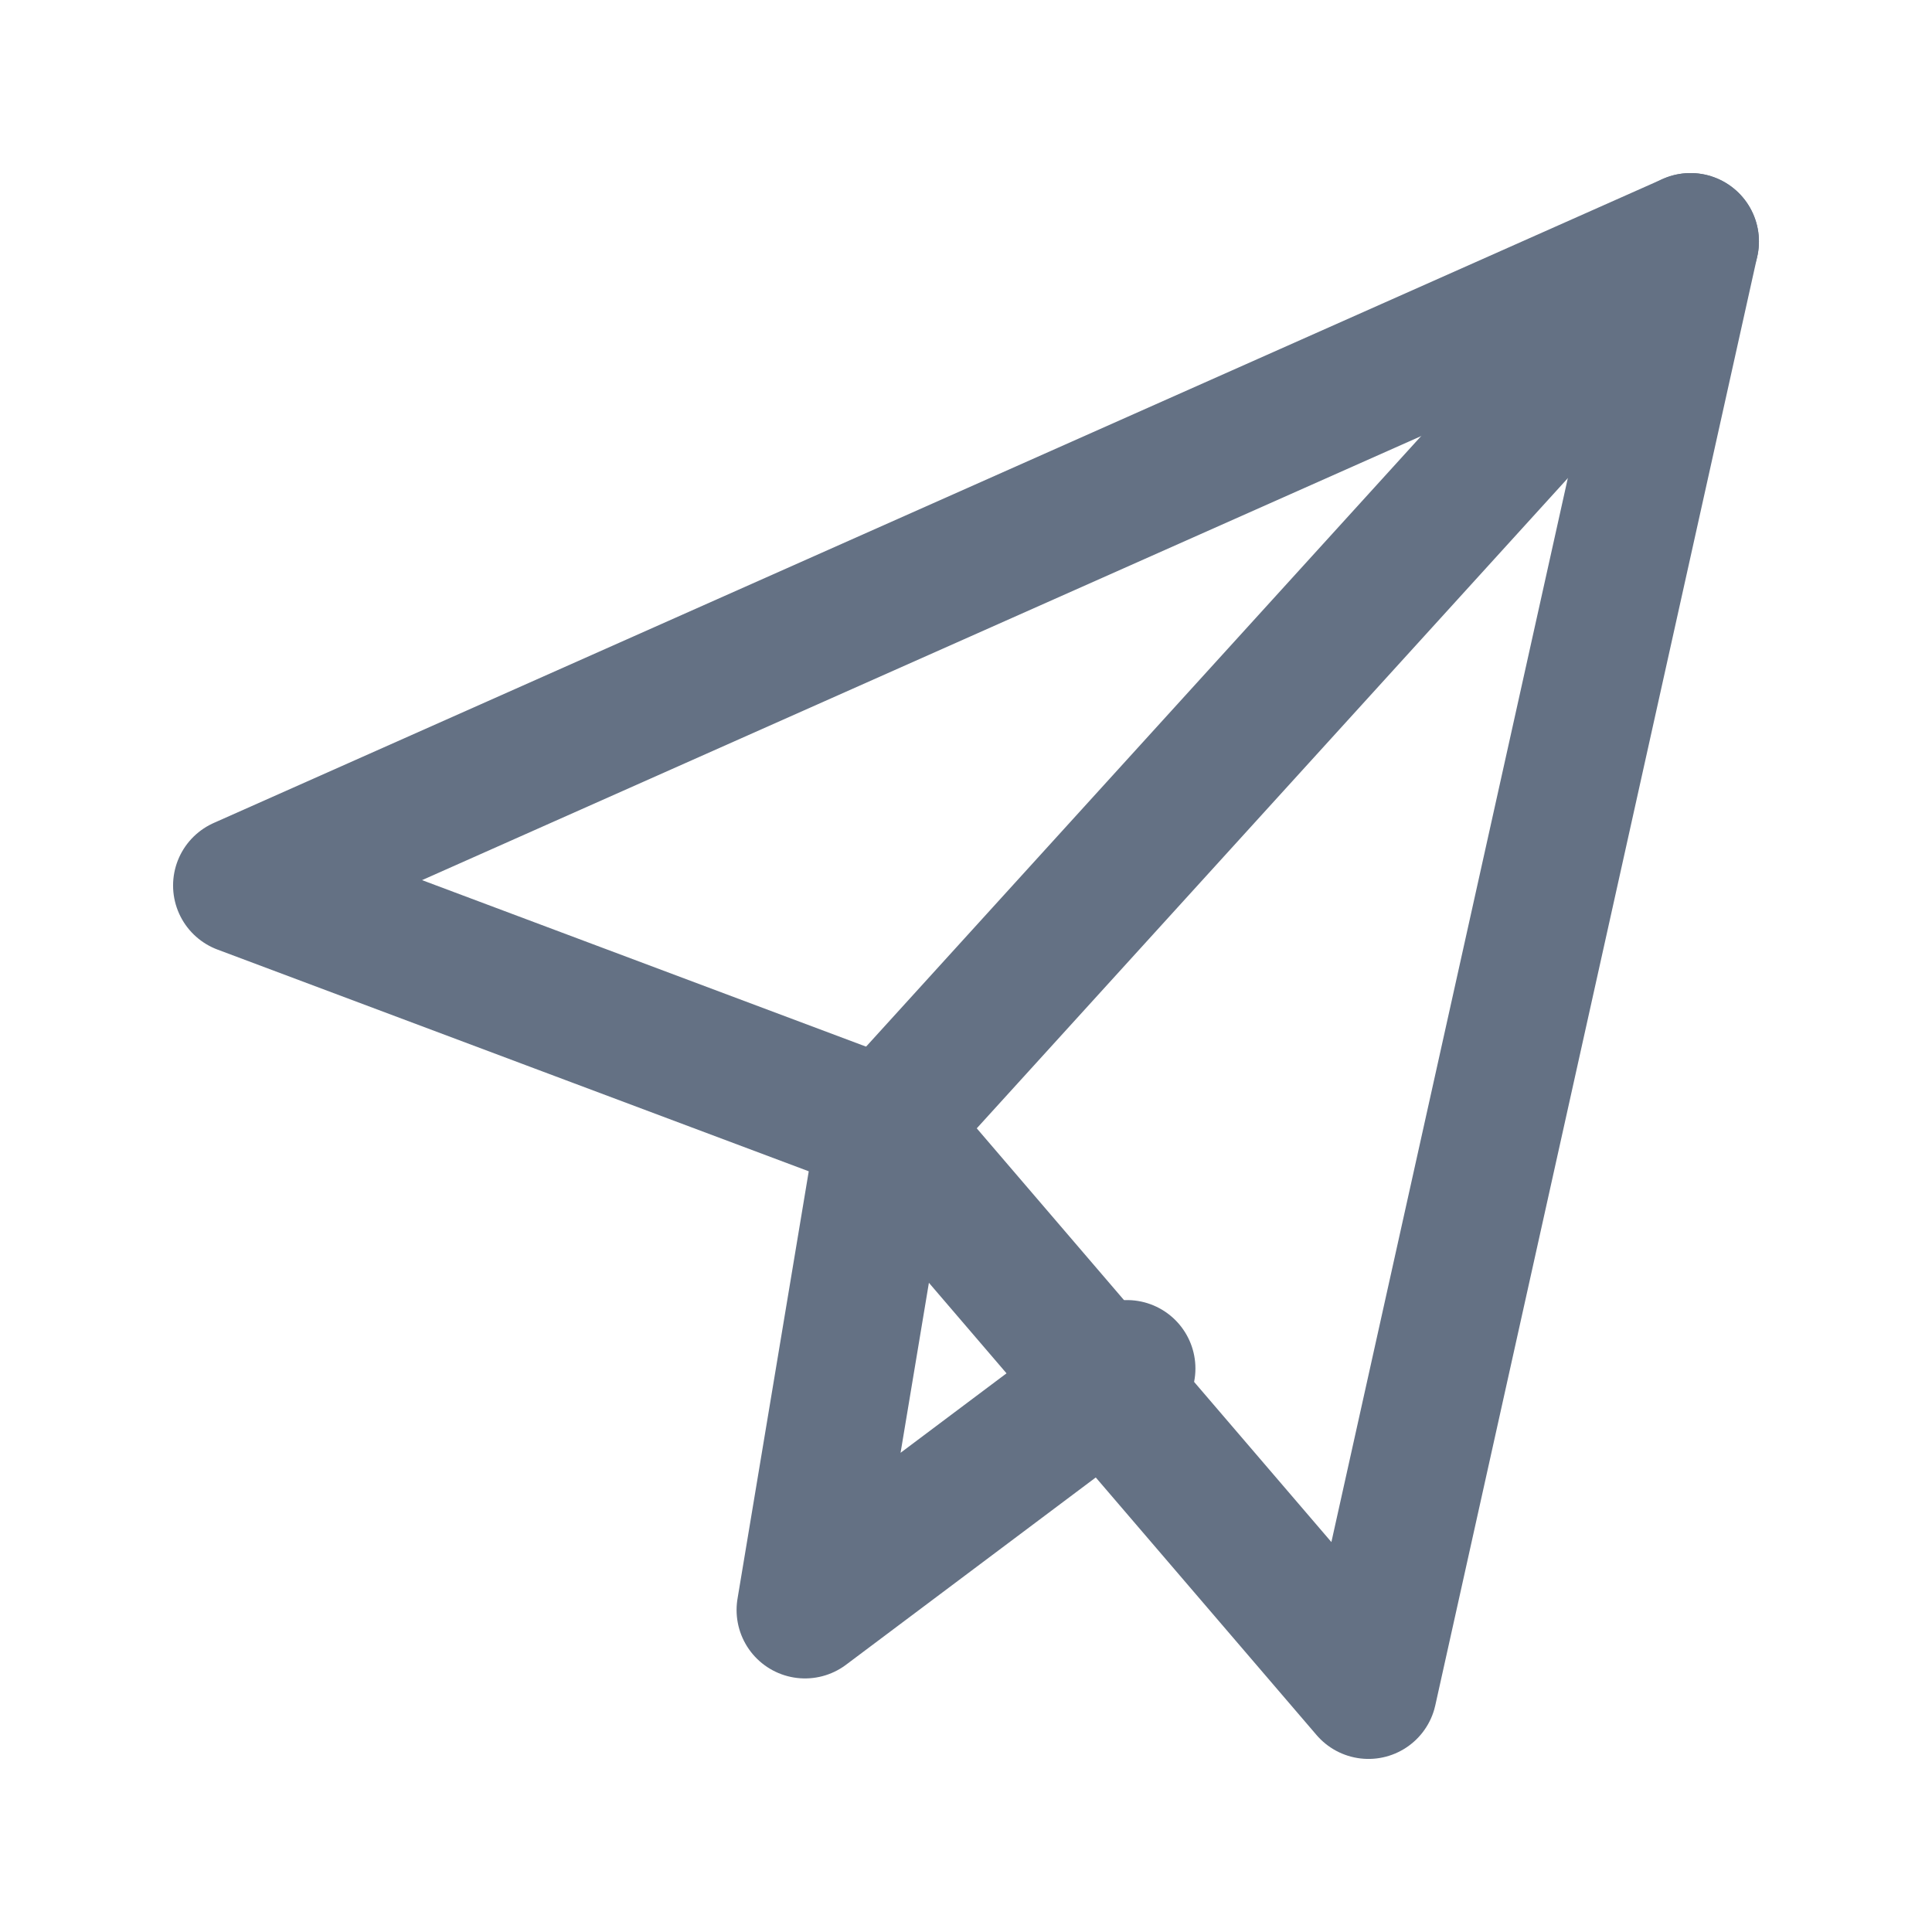
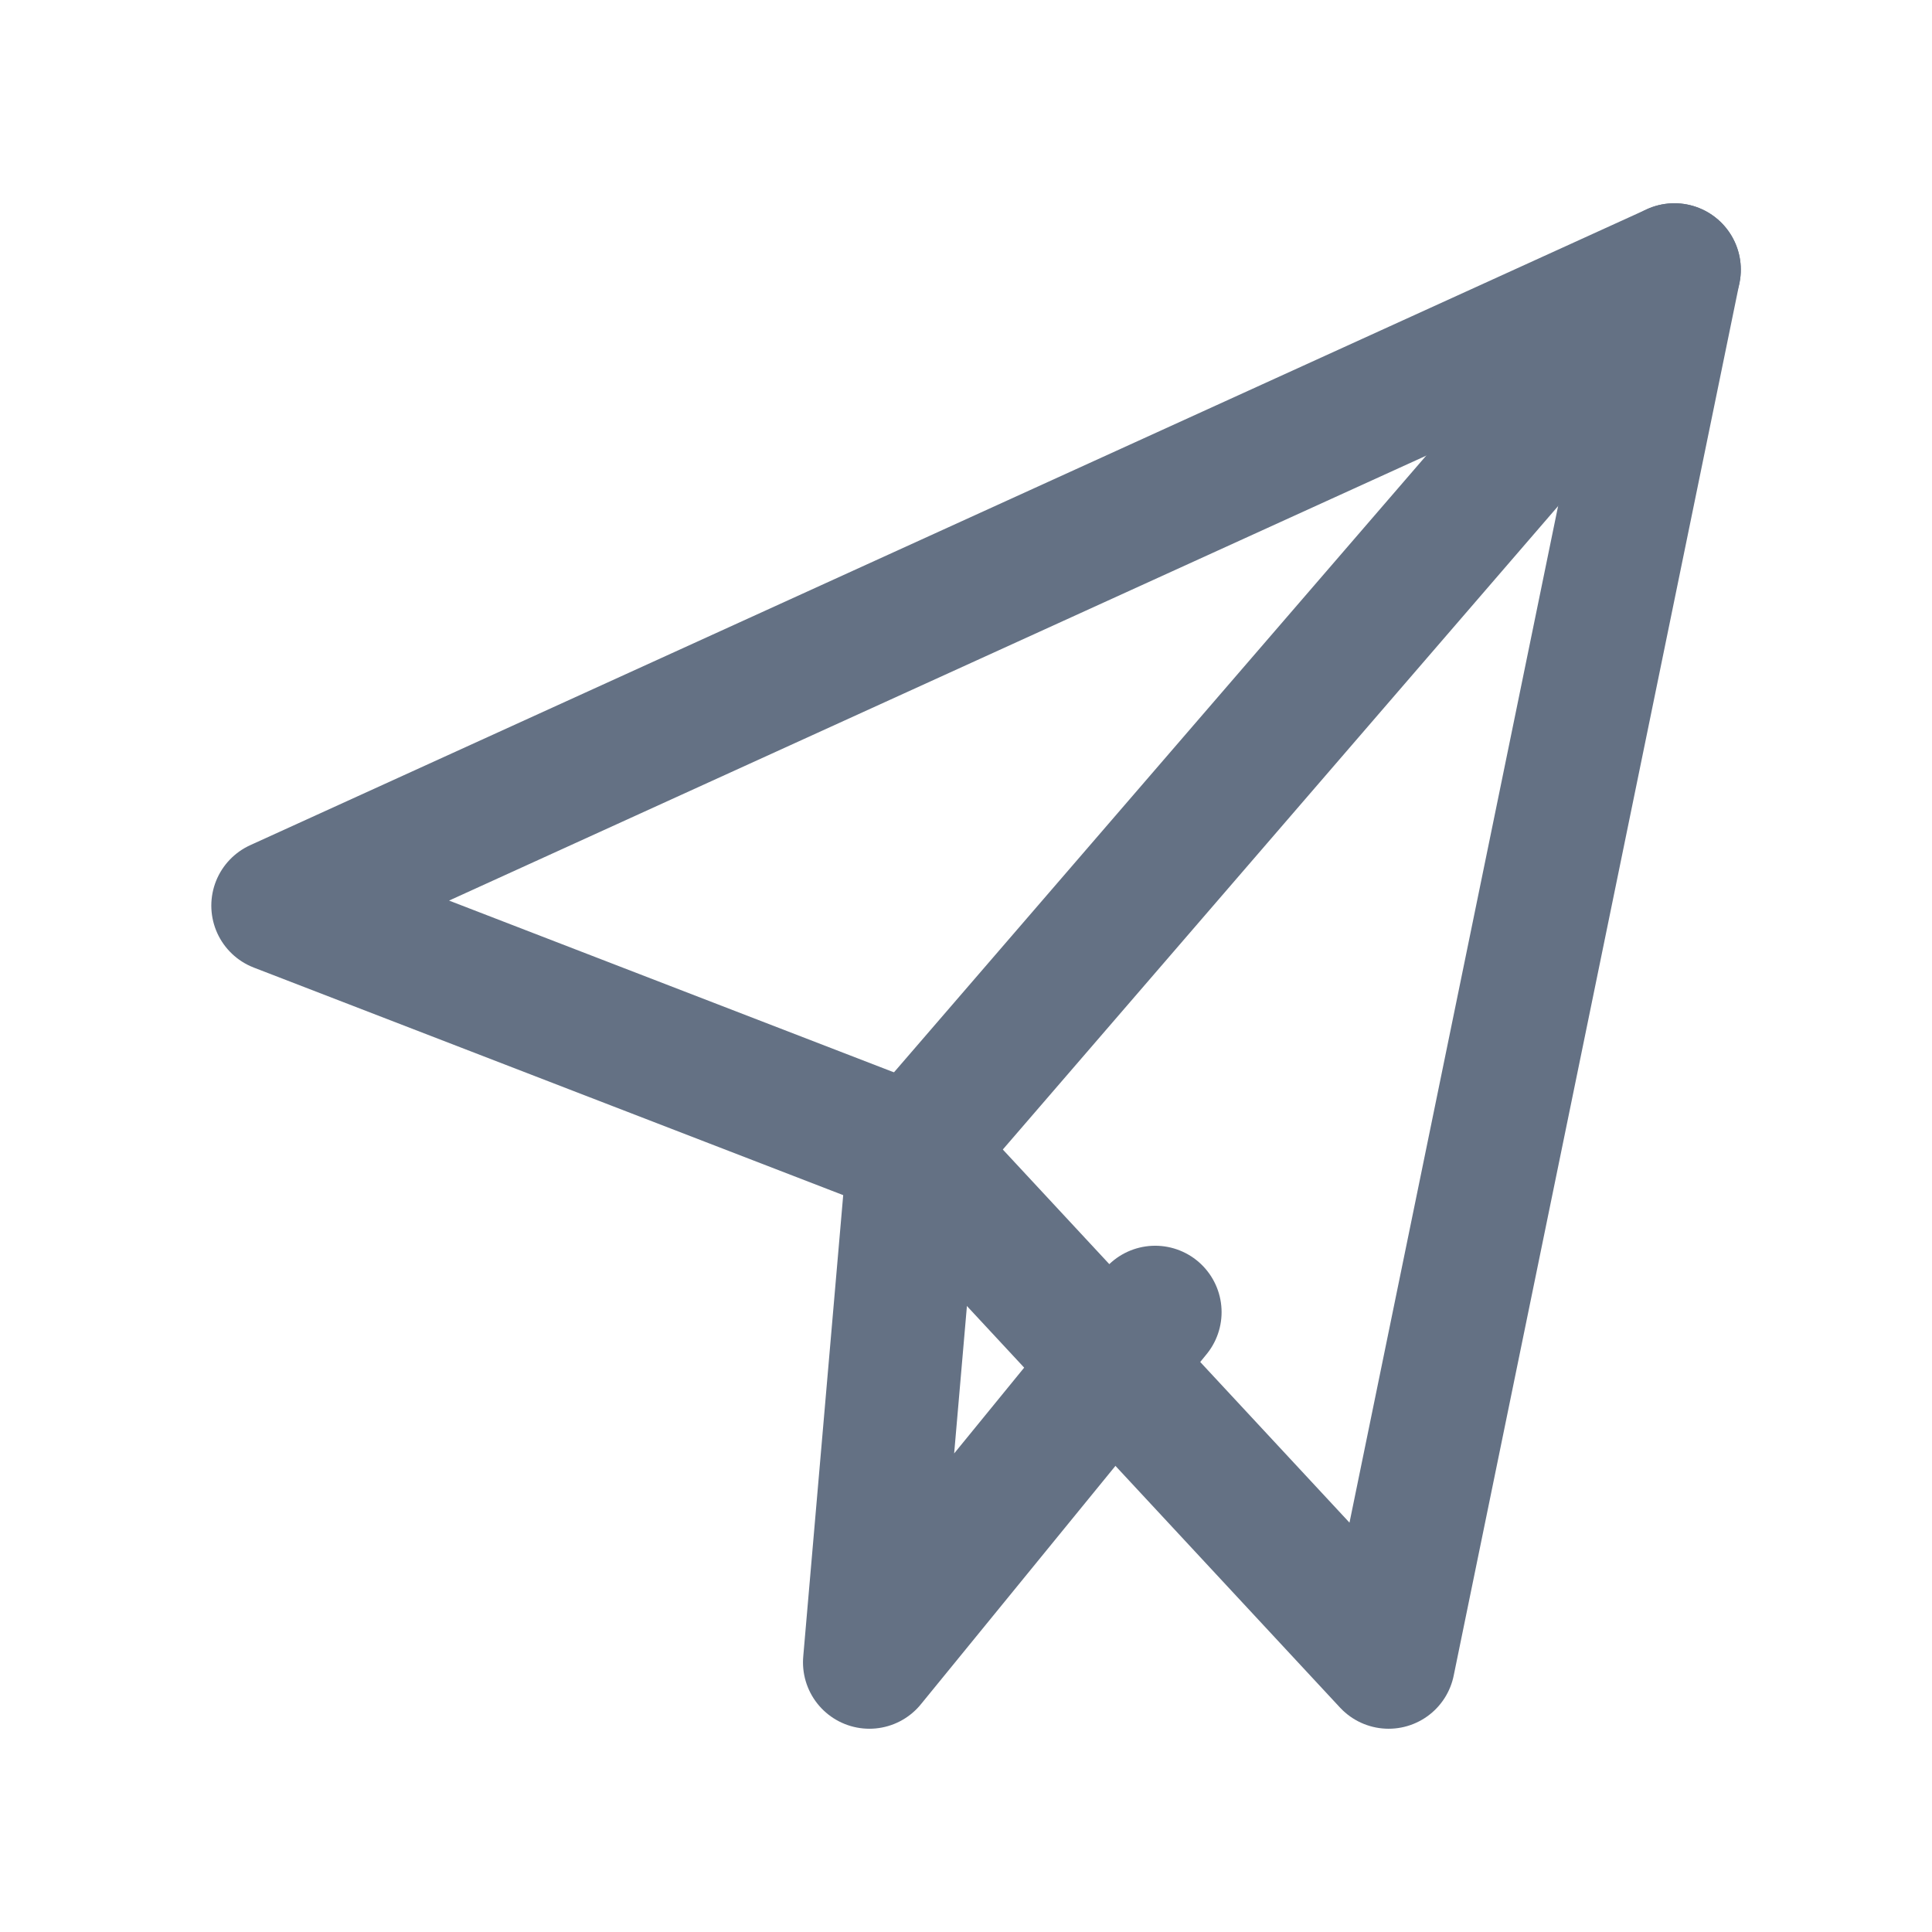
- <svg xmlns="http://www.w3.org/2000/svg" viewBox="0 0 24 24" fill="none" stroke="#647184" stroke-width="1.7" stroke-linecap="round" stroke-linejoin="round">
-   <path d="m21 3-4 18-6-7-8-3L21 3Z" />
-   <path d="m21 3-10 11-1 6 4-3" />
+ <svg xmlns="http://www.w3.org/2000/svg" viewBox="0 0 24 24" fill="none" stroke="#647184" stroke-width="1.65" stroke-linecap="round" stroke-linejoin="round">
+   <path d="m20.8 3.35-3.55 17.3-5.9-6.35-7.9-3.05 17.35-7.9Z" />
+   <path d="m20.8 3.35-9.45 10.95-.55 6.35 3.55-4.35" />
</svg>
